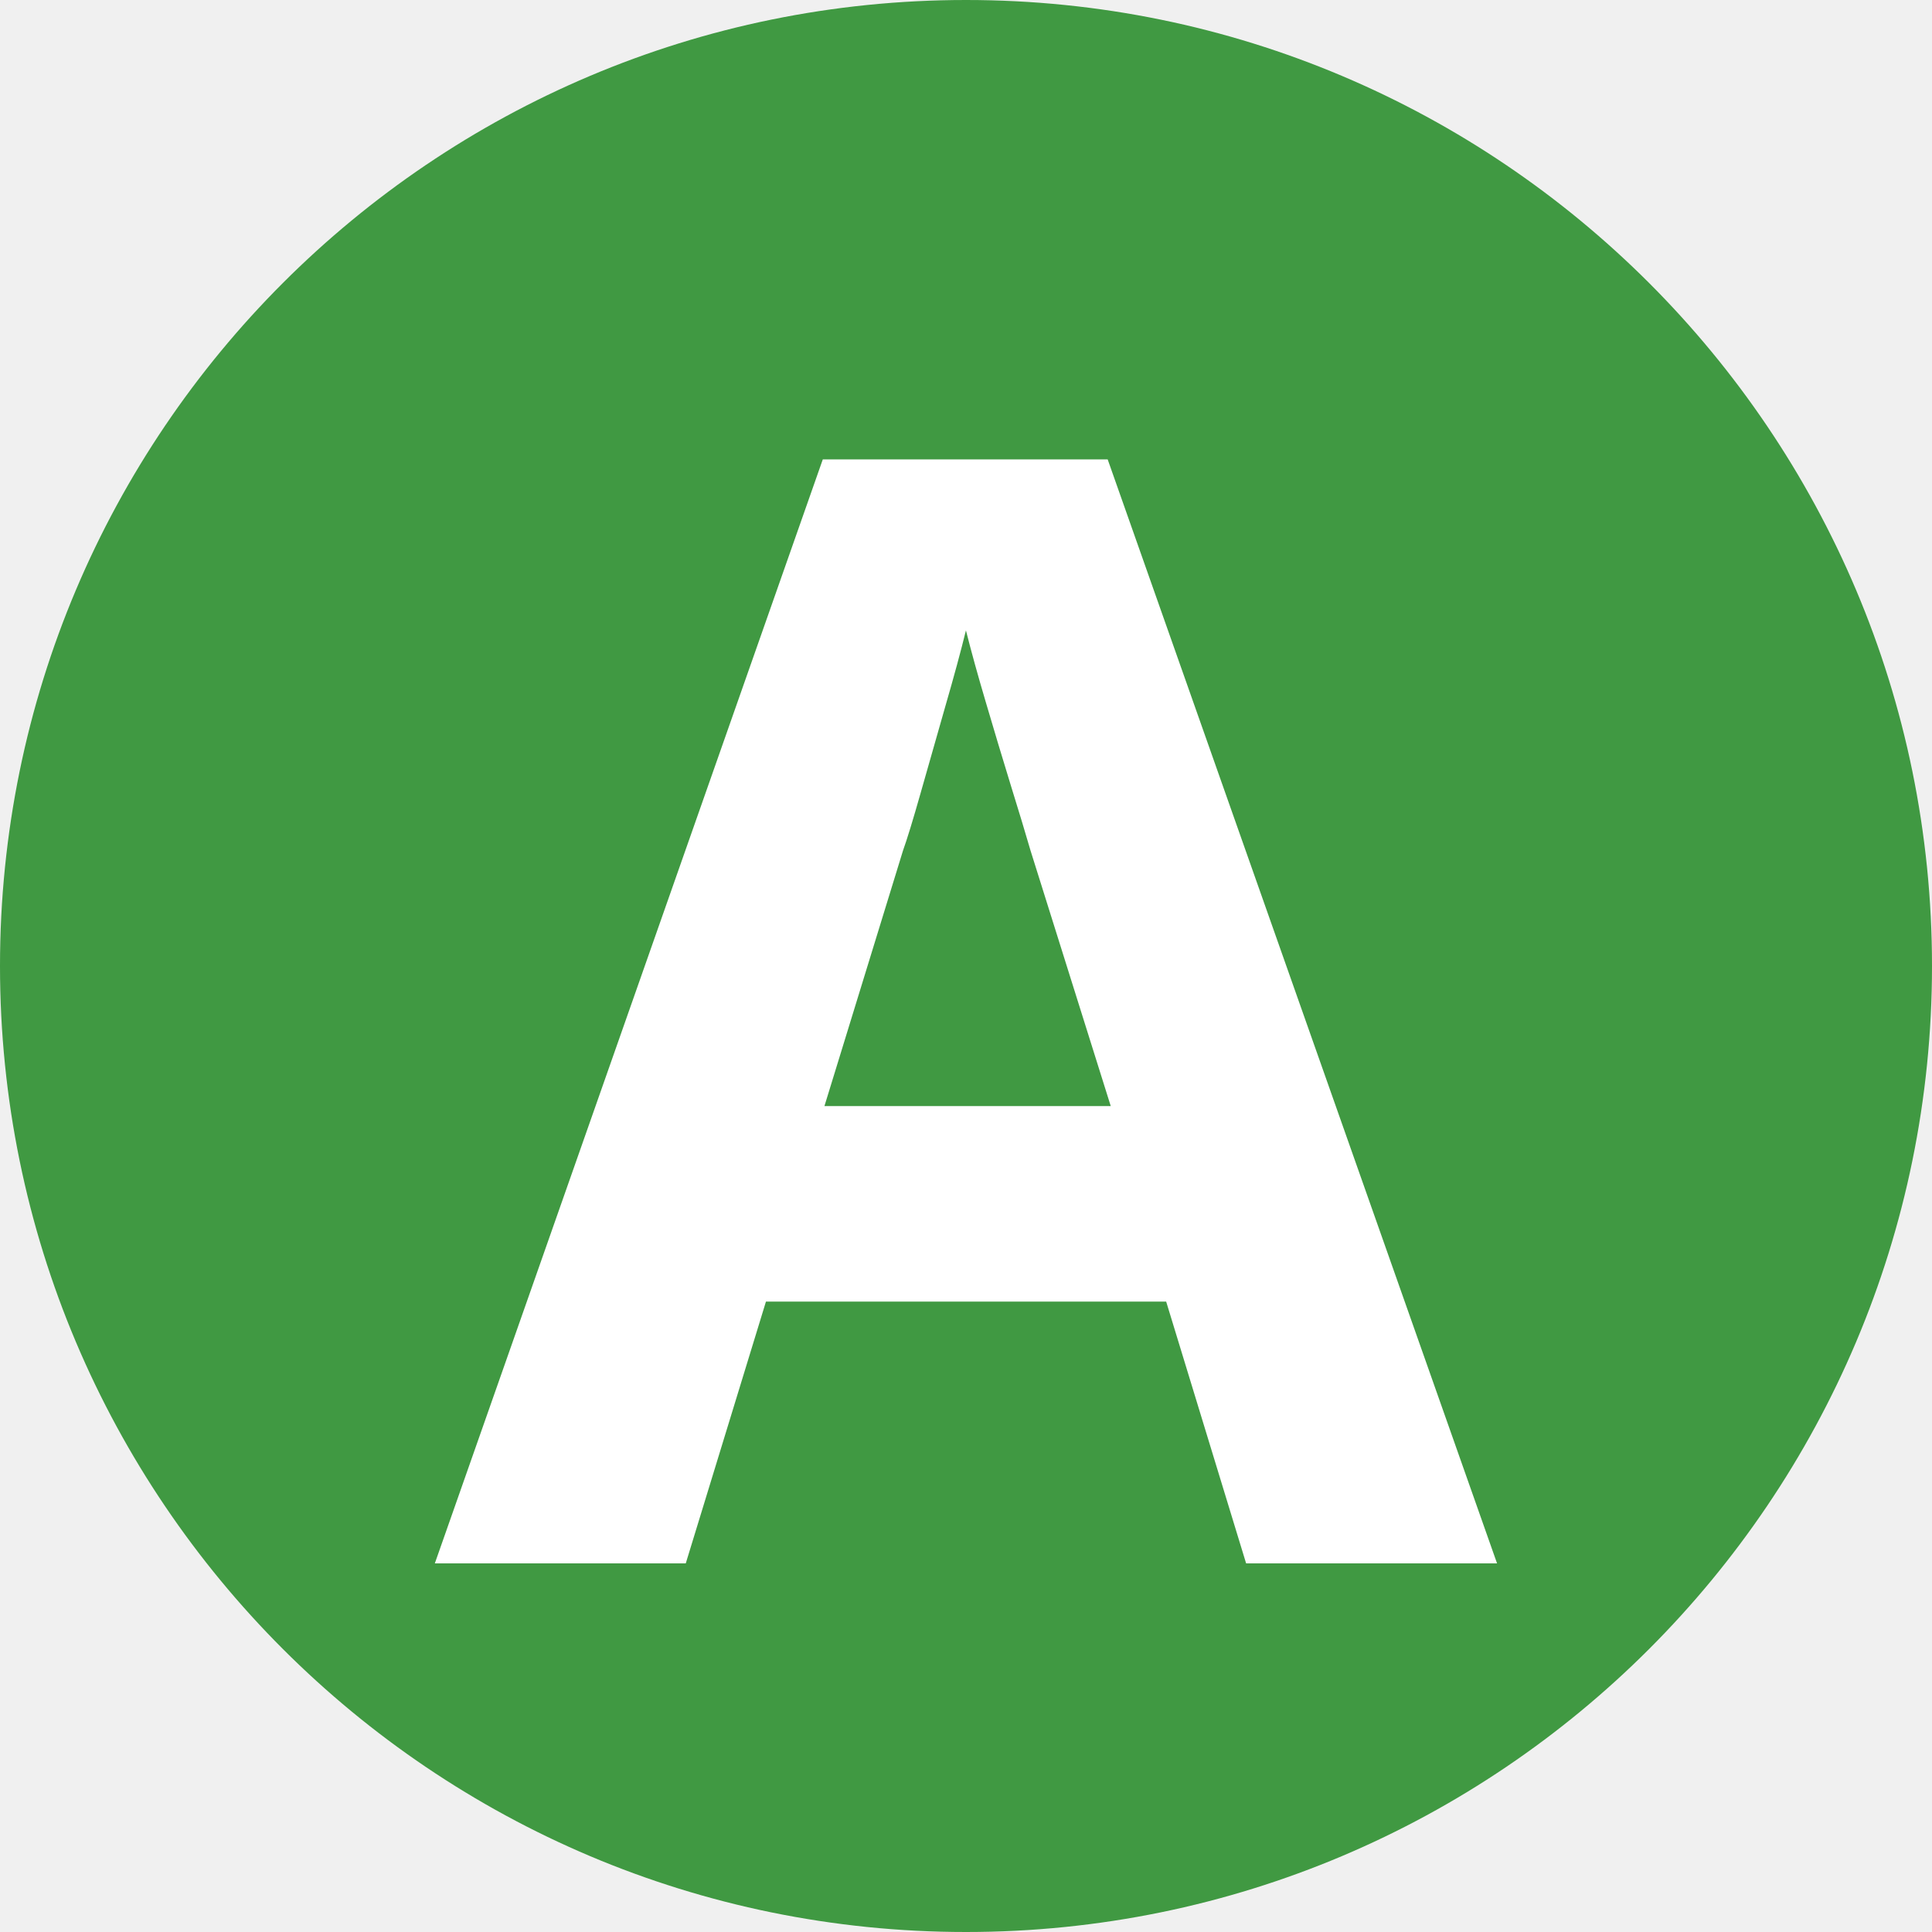
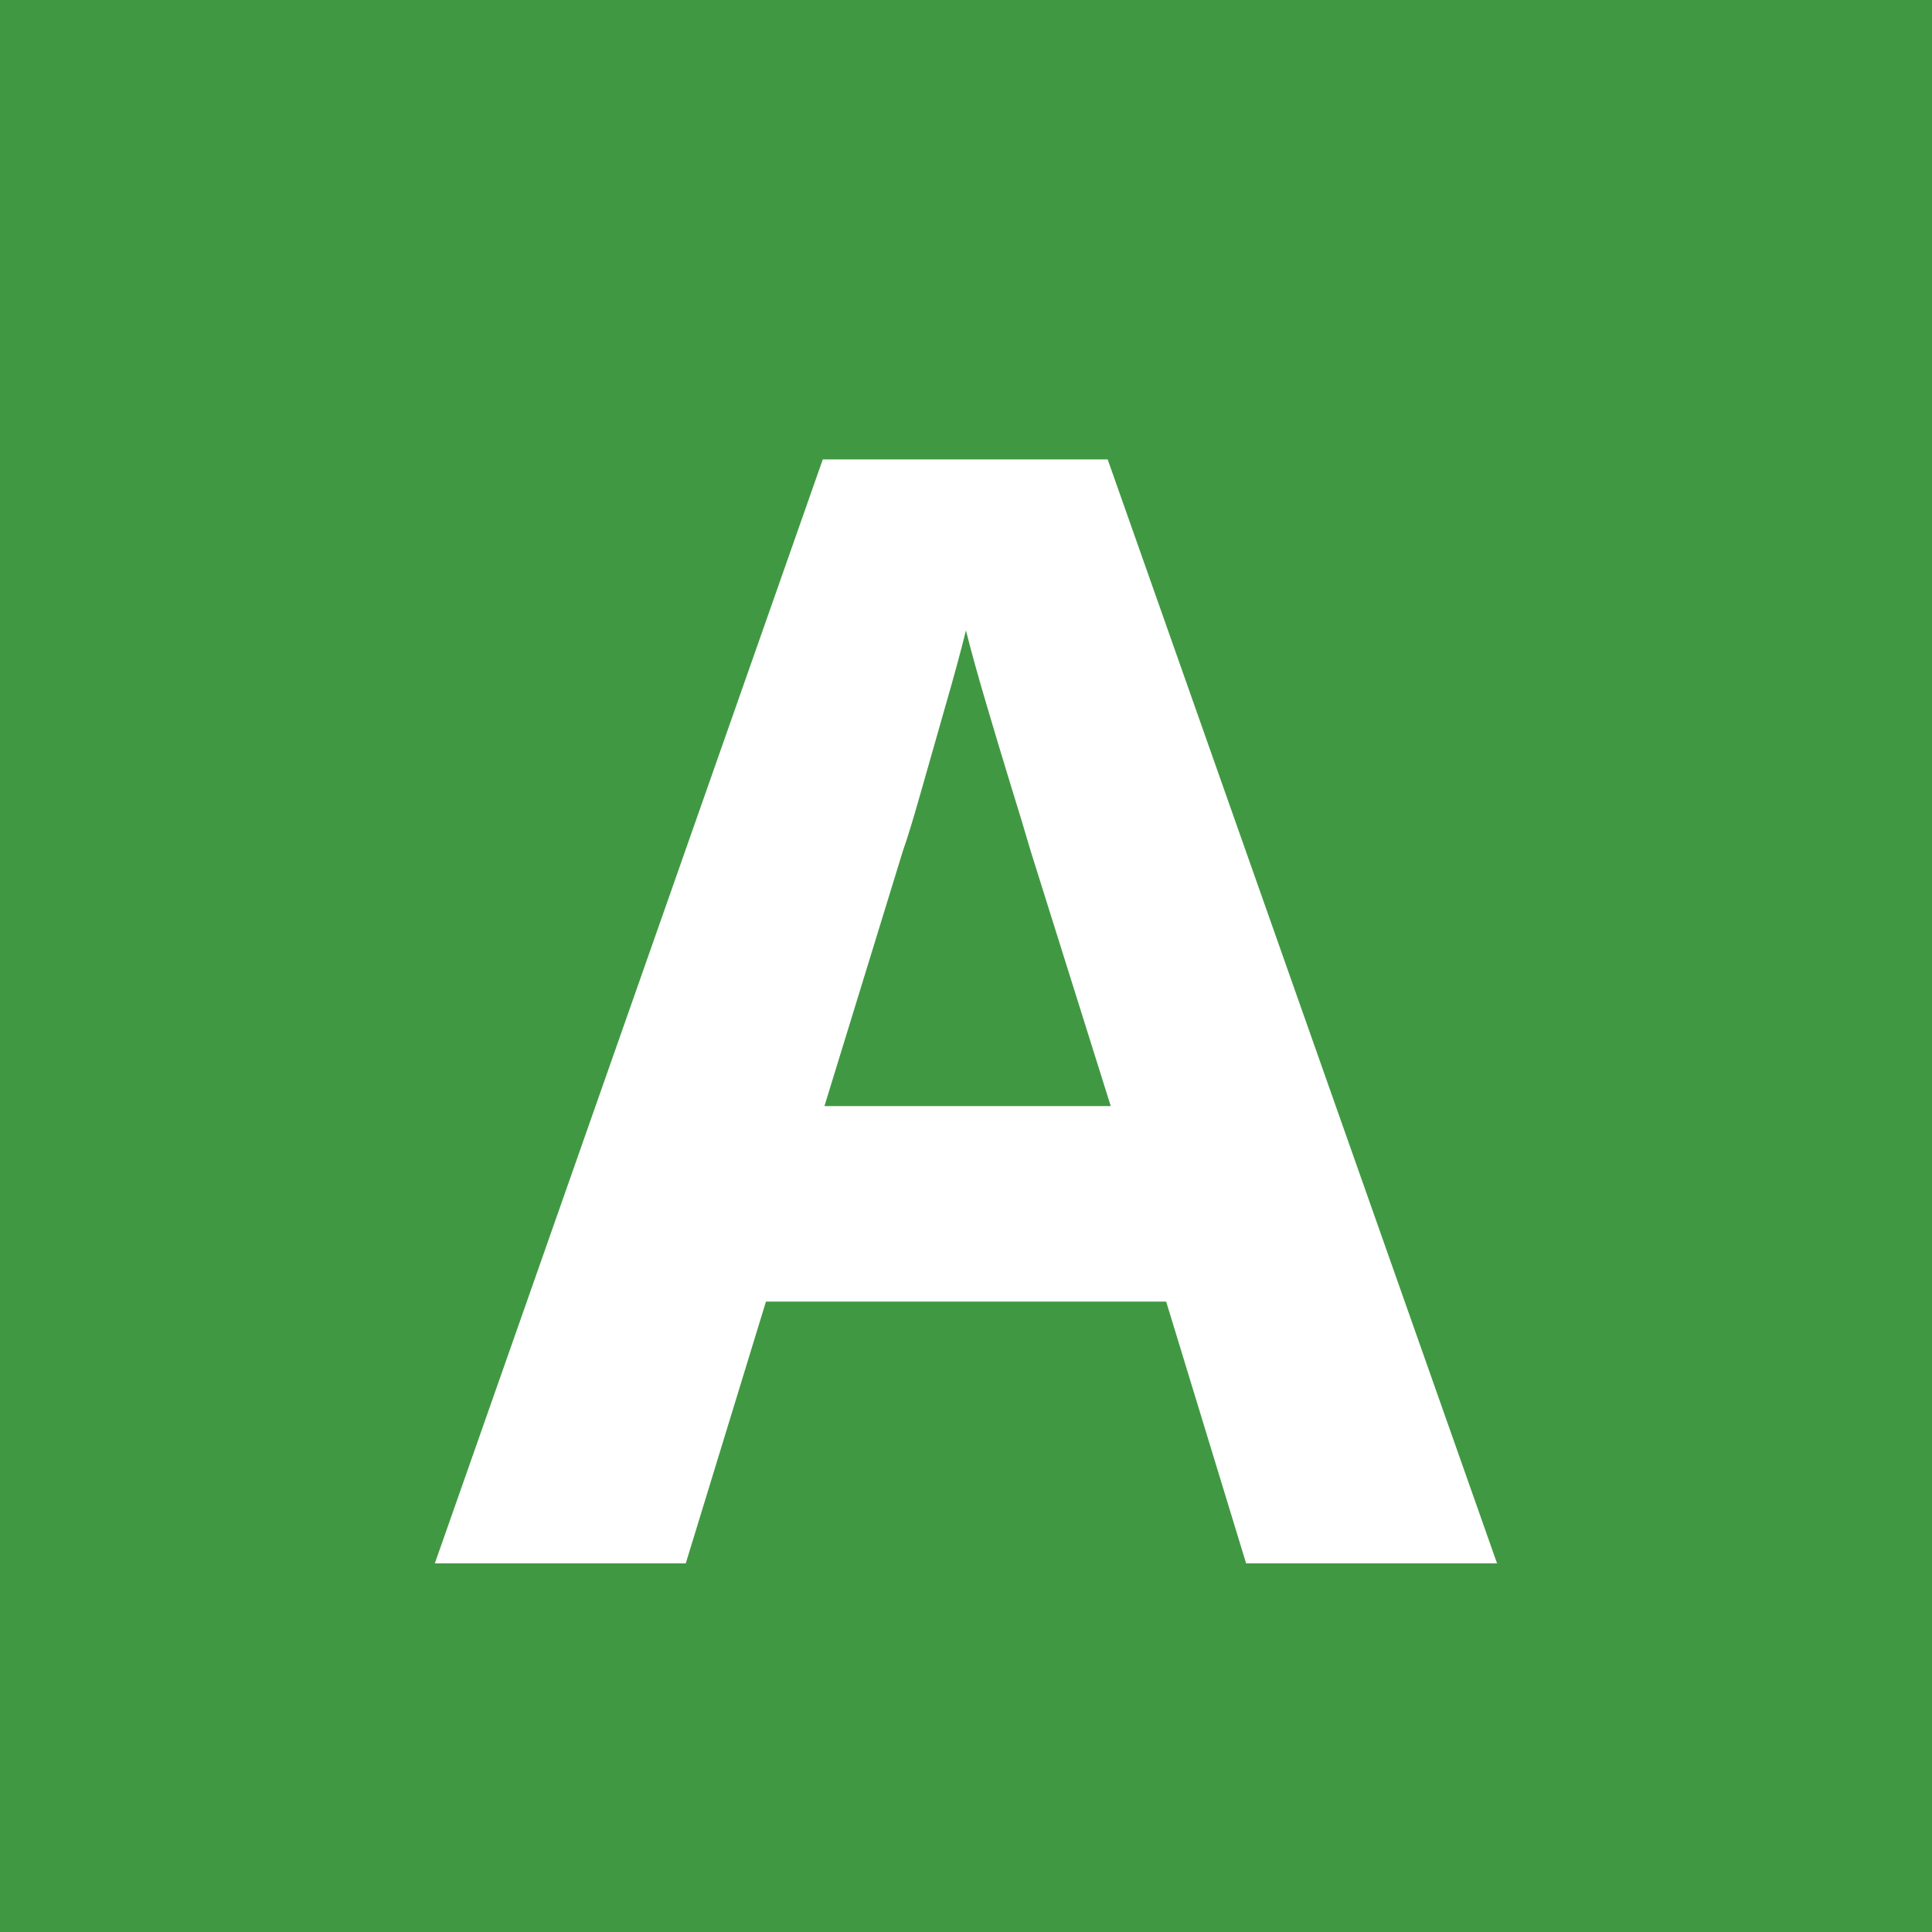
<svg xmlns="http://www.w3.org/2000/svg" width="128" height="128">
  <g>
-     <ellipse ry="64" rx="64" cy="64" cx="64" fill="#409942" />
+     <circle r="128" cy="64" cx="64" fill="#409942" />
    <text font-weight="600" text-anchor="middle" font-family="'M PLUS Rounded 1c', sans-serif" font-size="102" dominant-baseline="central" x="50%" y="50%" fill="#ffffff">A</text>
  </g>
</svg>
